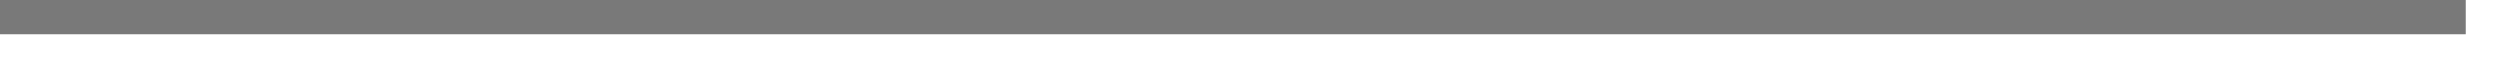
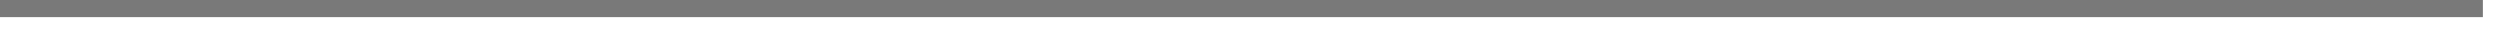
- <svg xmlns="http://www.w3.org/2000/svg" version="1.1" width="73px" height="2px">
-   <g transform="matrix(1 0 0 1 -167 -1954 )">
-     <path d="M 167 1954.5  L 239 1954.5  " stroke-width="1" stroke="#797979" fill="none" />
+ <svg xmlns="http://www.w3.org/2000/svg" version="1.1" width="146px" height="2px">
+   <g transform="matrix(1 0 0 1 -360 -1889 )">
+     <path d="M 360 1889.5  L 505 1889.5  " stroke-width="1" stroke="#797979" fill="none" />
  </g>
</svg>
